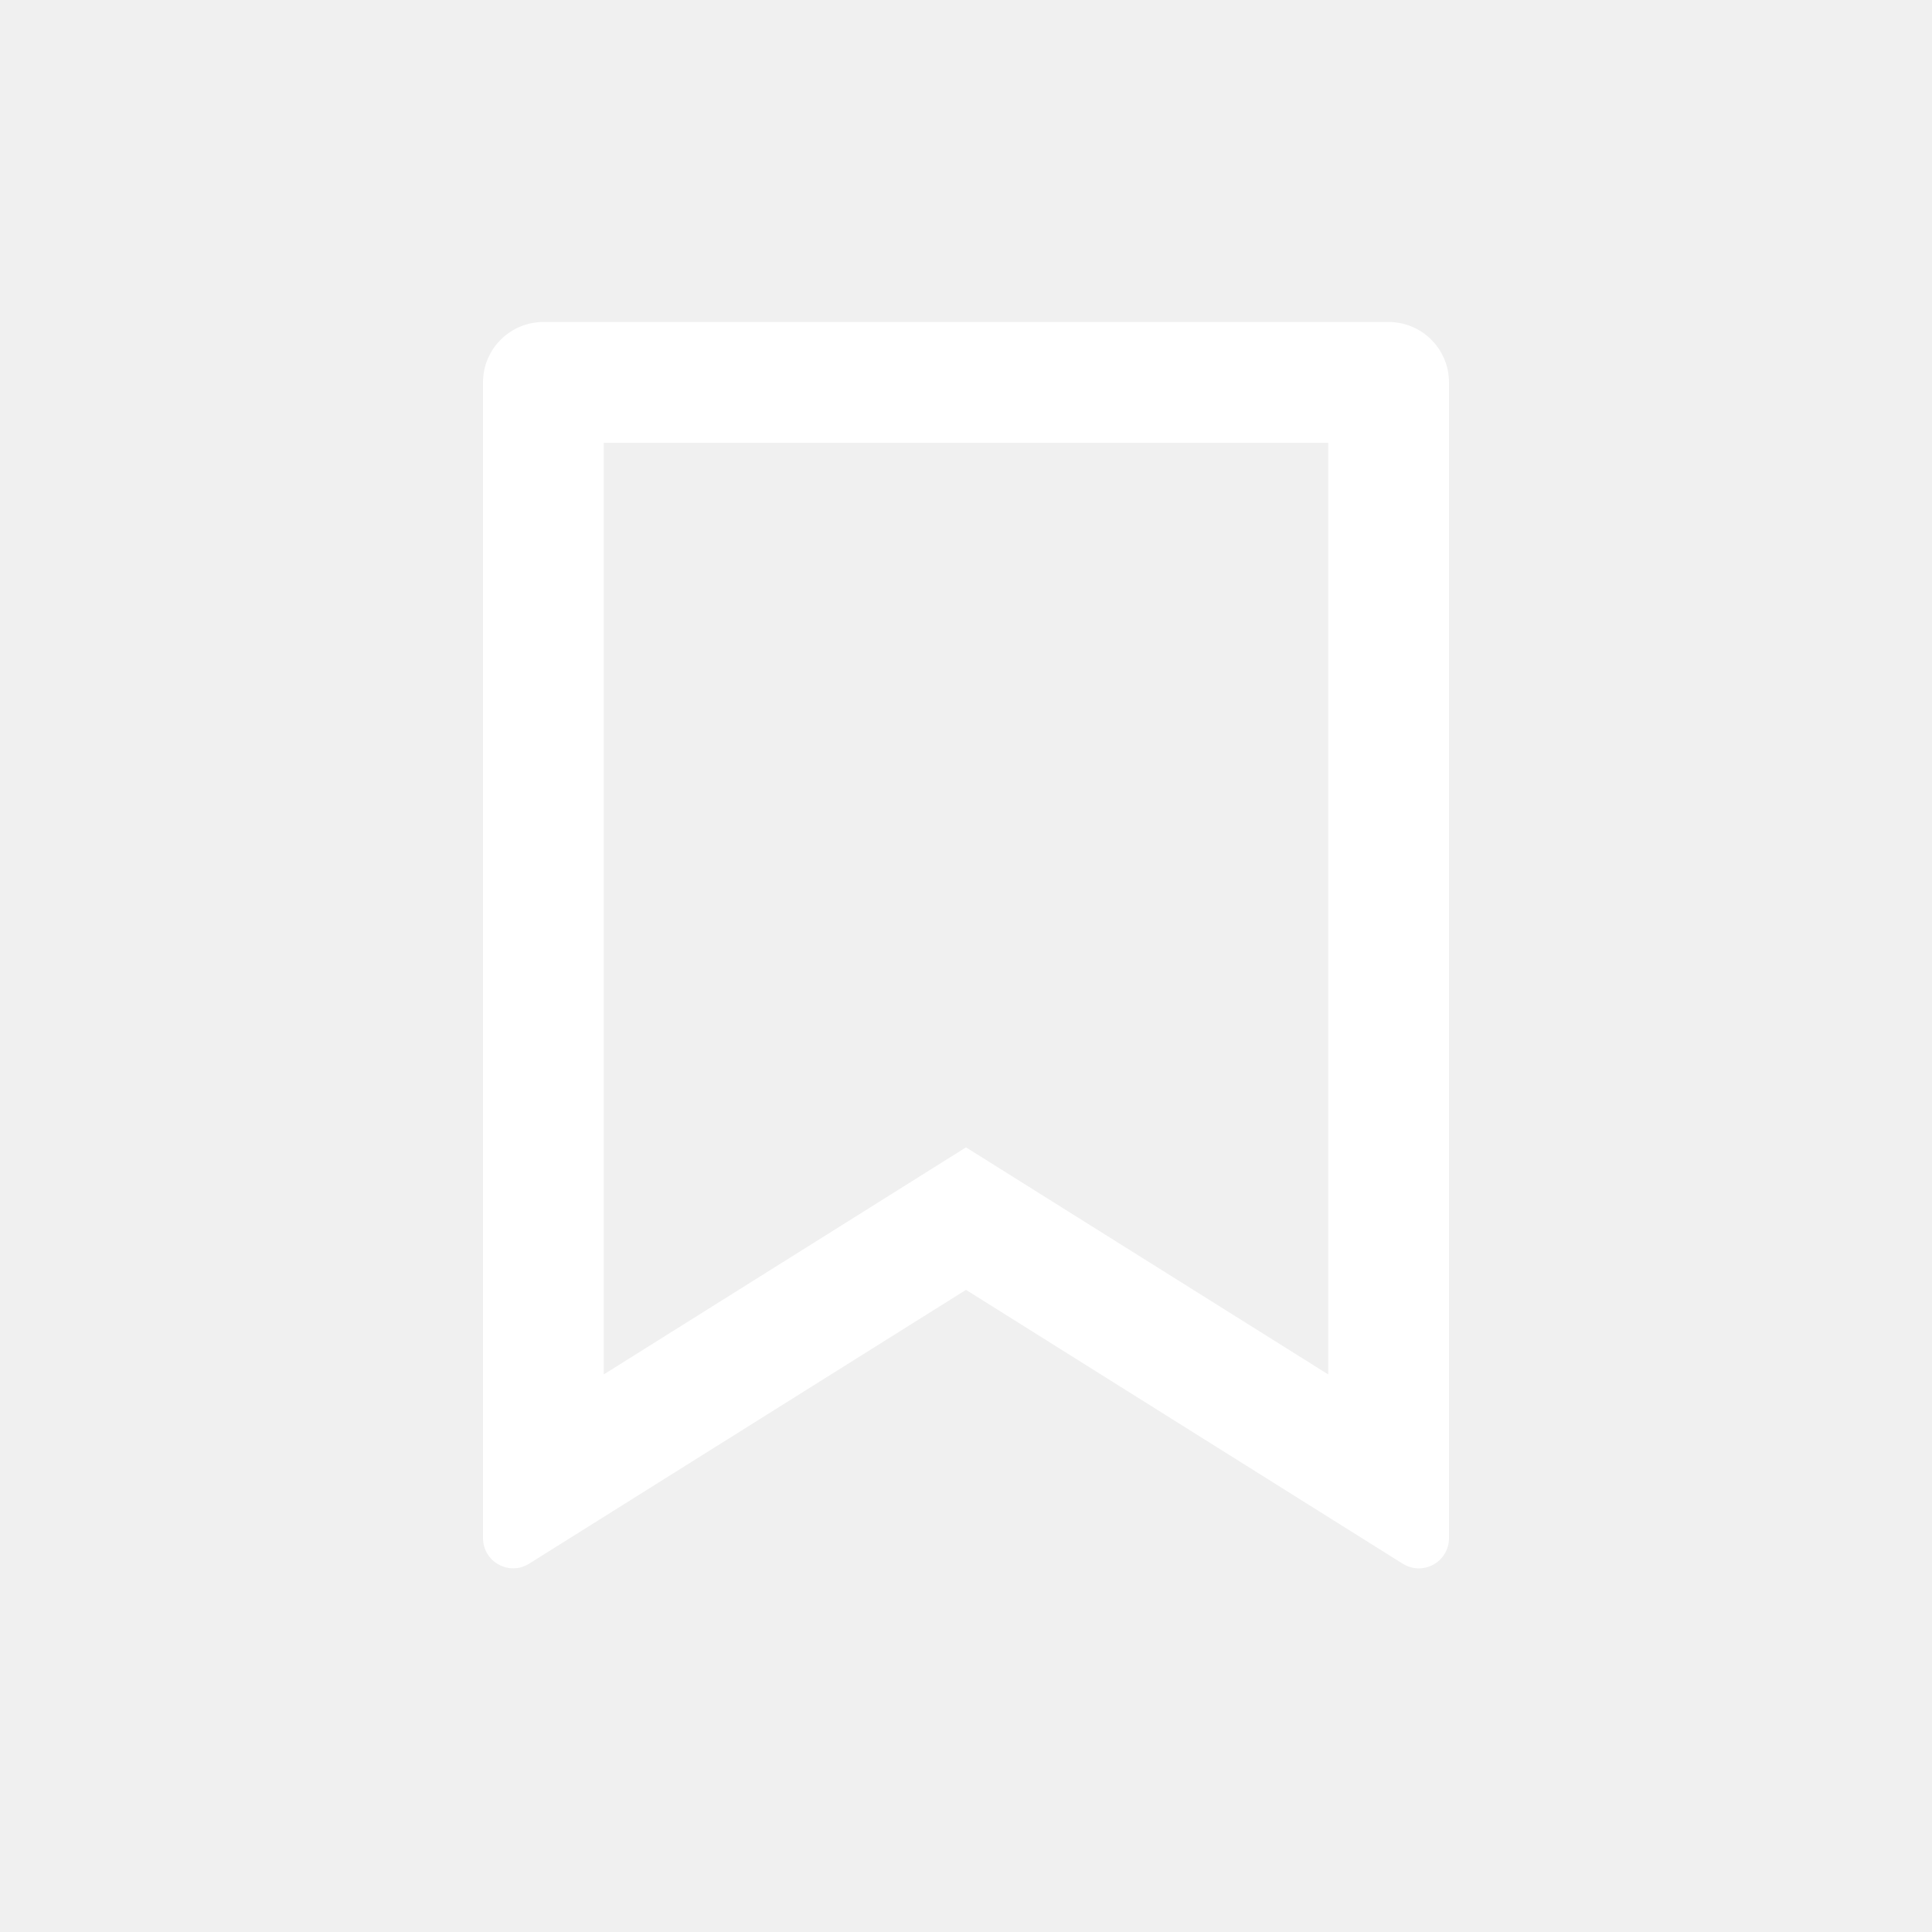
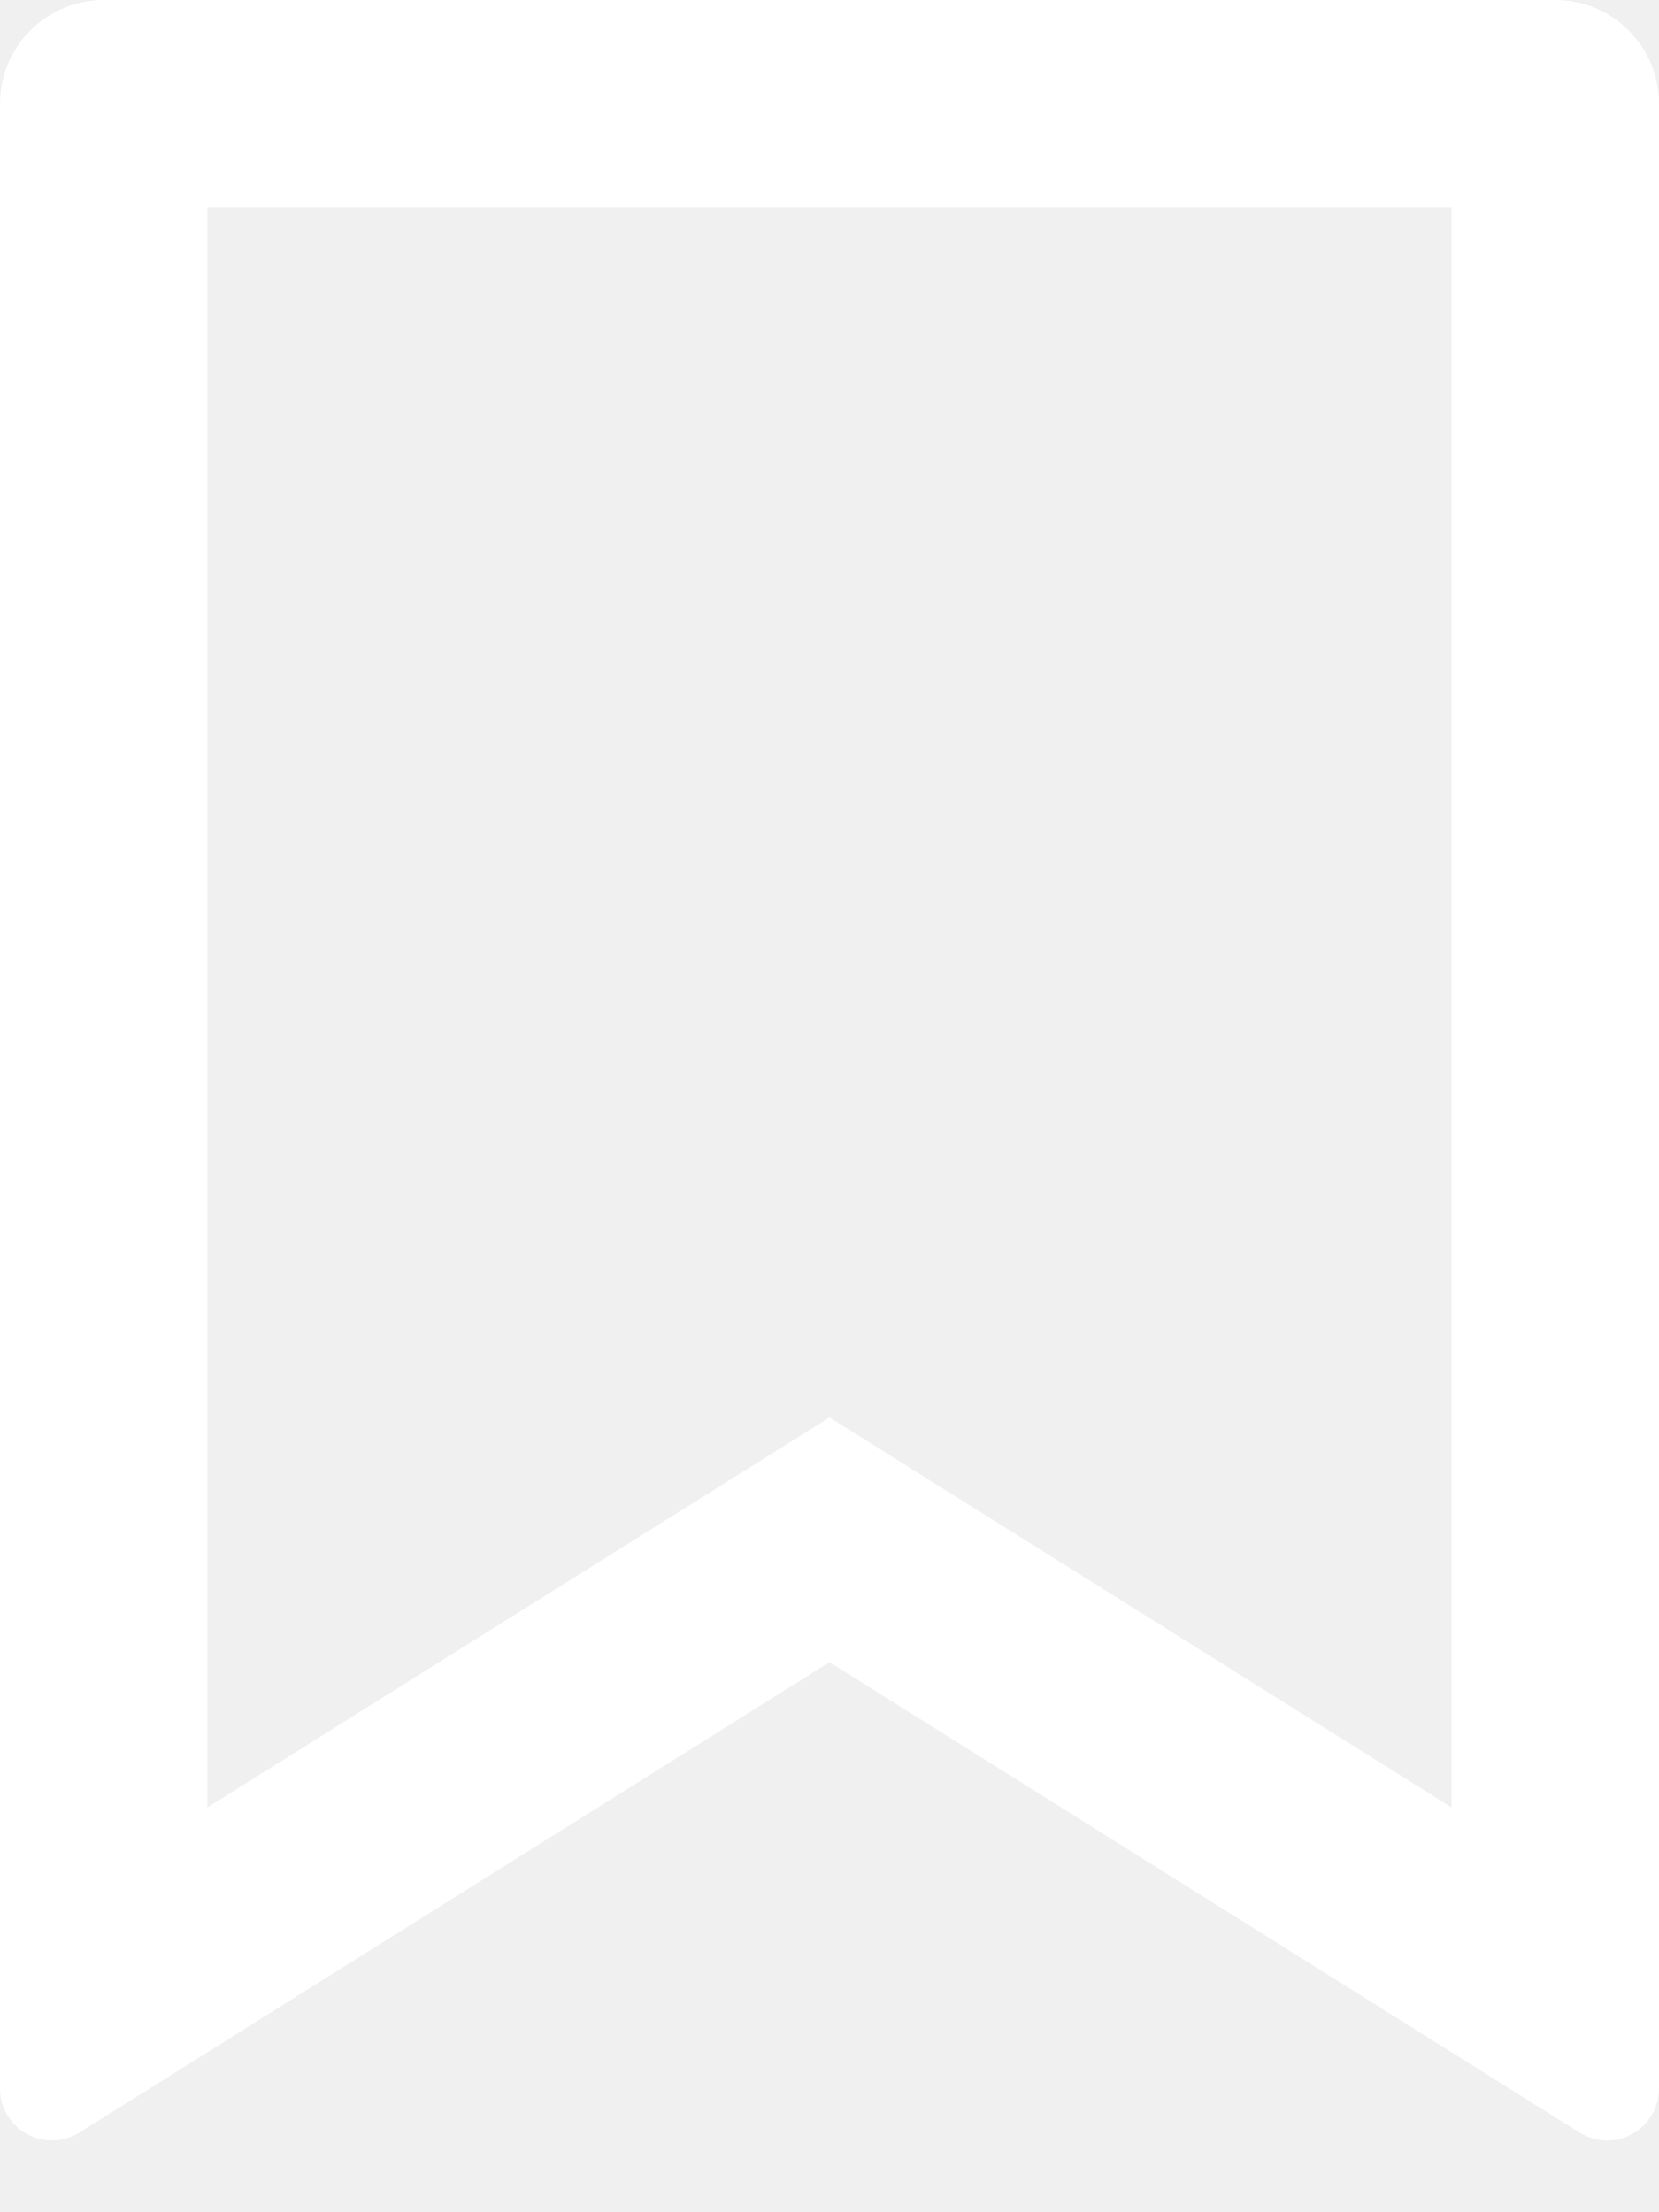
- <svg xmlns="http://www.w3.org/2000/svg" width="24" height="24" viewBox="0 0 24 24" fill="none">
-   <g clip-path="url(#clip0_6_13)">
-     <path d="M6.75 4H17.25C17.449 4 17.64 4.079 17.78 4.22C17.921 4.36 18 4.551 18 4.75V19.107C18 19.174 17.982 19.24 17.948 19.298C17.914 19.356 17.865 19.403 17.807 19.436C17.748 19.468 17.682 19.484 17.615 19.483C17.548 19.481 17.482 19.461 17.425 19.425L12 16.023L6.574 19.424C6.518 19.46 6.453 19.48 6.386 19.482C6.319 19.484 6.252 19.468 6.194 19.435C6.135 19.403 6.086 19.355 6.052 19.298C6.018 19.24 6 19.174 6 19.107V4.75C6 4.551 6.079 4.36 6.22 4.22C6.36 4.079 6.551 4 6.75 4ZM16.5 5.5H7.5V17.074L12 14.253L16.5 17.074V5.5Z" fill="white" />
-   </g>
-   <defs>
-     <clipPath id="clip0_6_13">
-       <rect width="24" height="24" fill="white" />
-     </clipPath>
-   </defs>
+ <svg xmlns="http://www.w3.org/2000/svg" width="12" height="16" viewBox="0 0 12 16" fill="none">
+   <path d="M0.75 0H11.25C11.449 0 11.64 0.079 11.78 0.22C11.921 0.36 12 0.551 12 0.75V15.107C12 15.174 11.982 15.24 11.948 15.298C11.914 15.356 11.865 15.403 11.807 15.436C11.748 15.468 11.682 15.484 11.615 15.483C11.548 15.481 11.482 15.461 11.425 15.425L6 12.023L0.575 15.425C0.518 15.46 0.453 15.48 0.386 15.482C0.319 15.484 0.252 15.468 0.194 15.435C0.135 15.403 0.086 15.355 0.052 15.298C0.018 15.24 4.98531e-05 15.174 0 15.107V0.75C0 0.551 0.079 0.36 0.22 0.22C0.36 0.079 0.551 0 0.75 0ZM10.5 1.5H1.5V13.074L6 10.253L10.5 13.074V1.5Z" fill="white" />
</svg>
